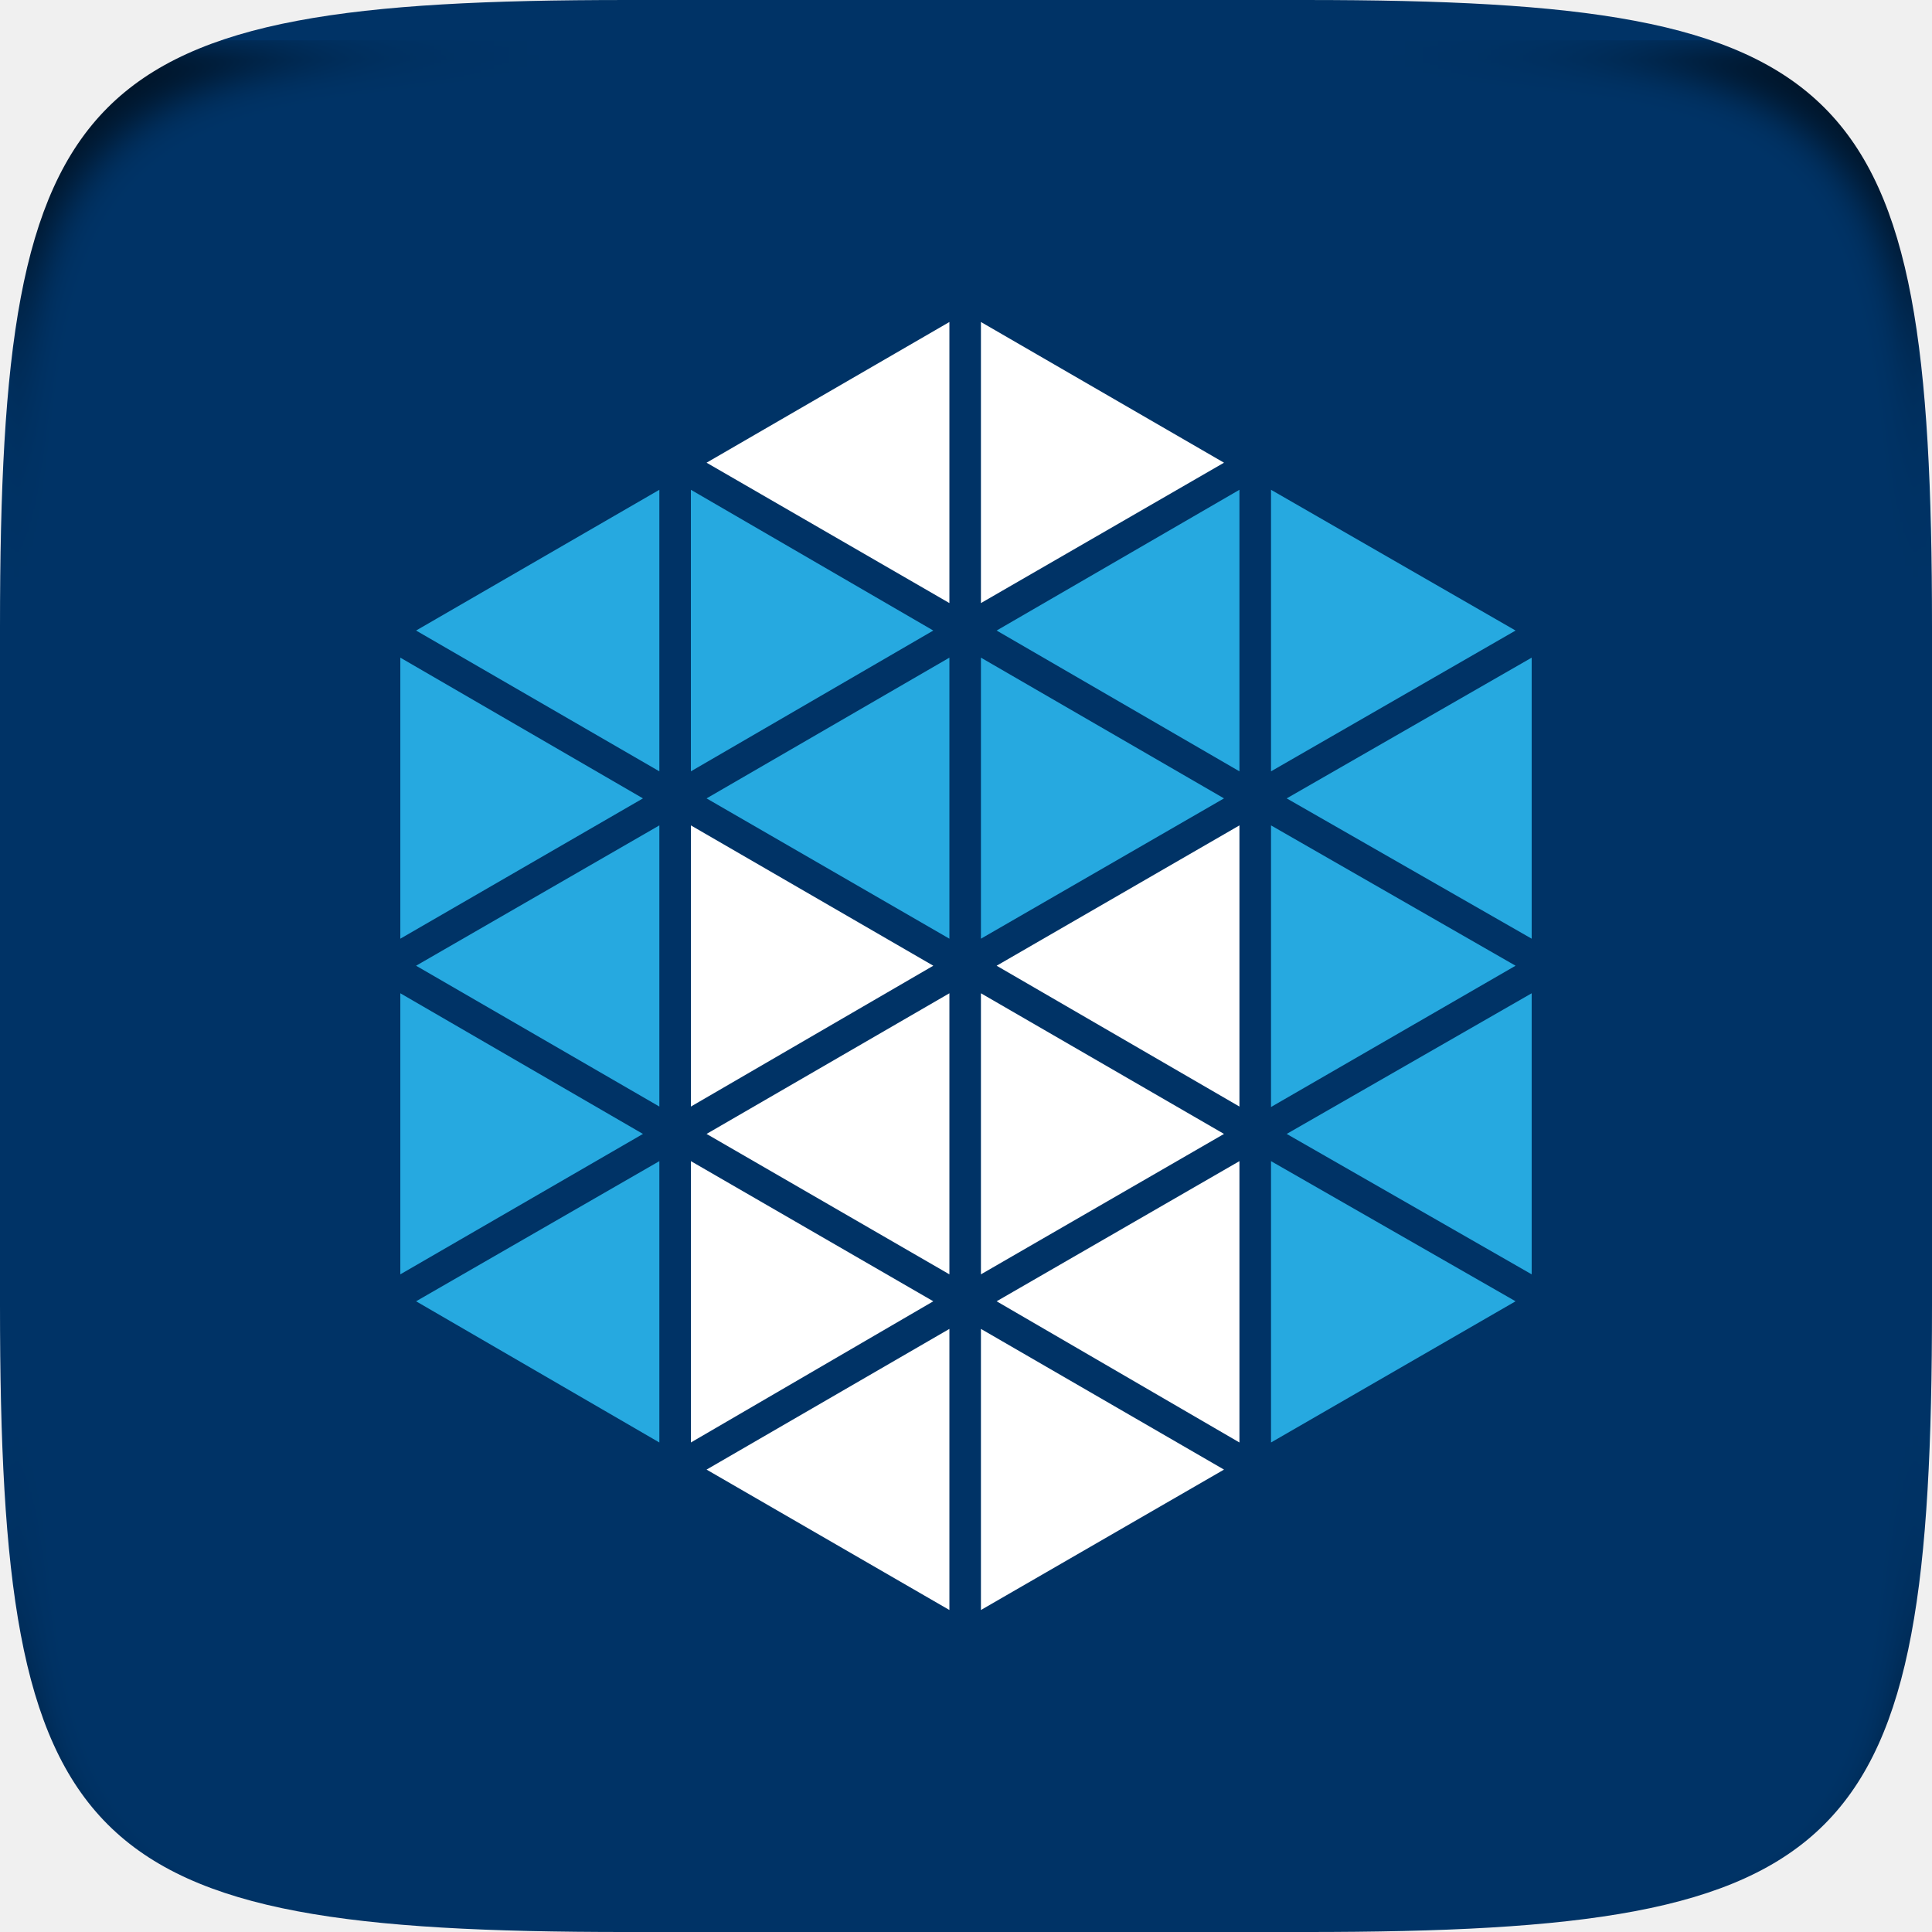
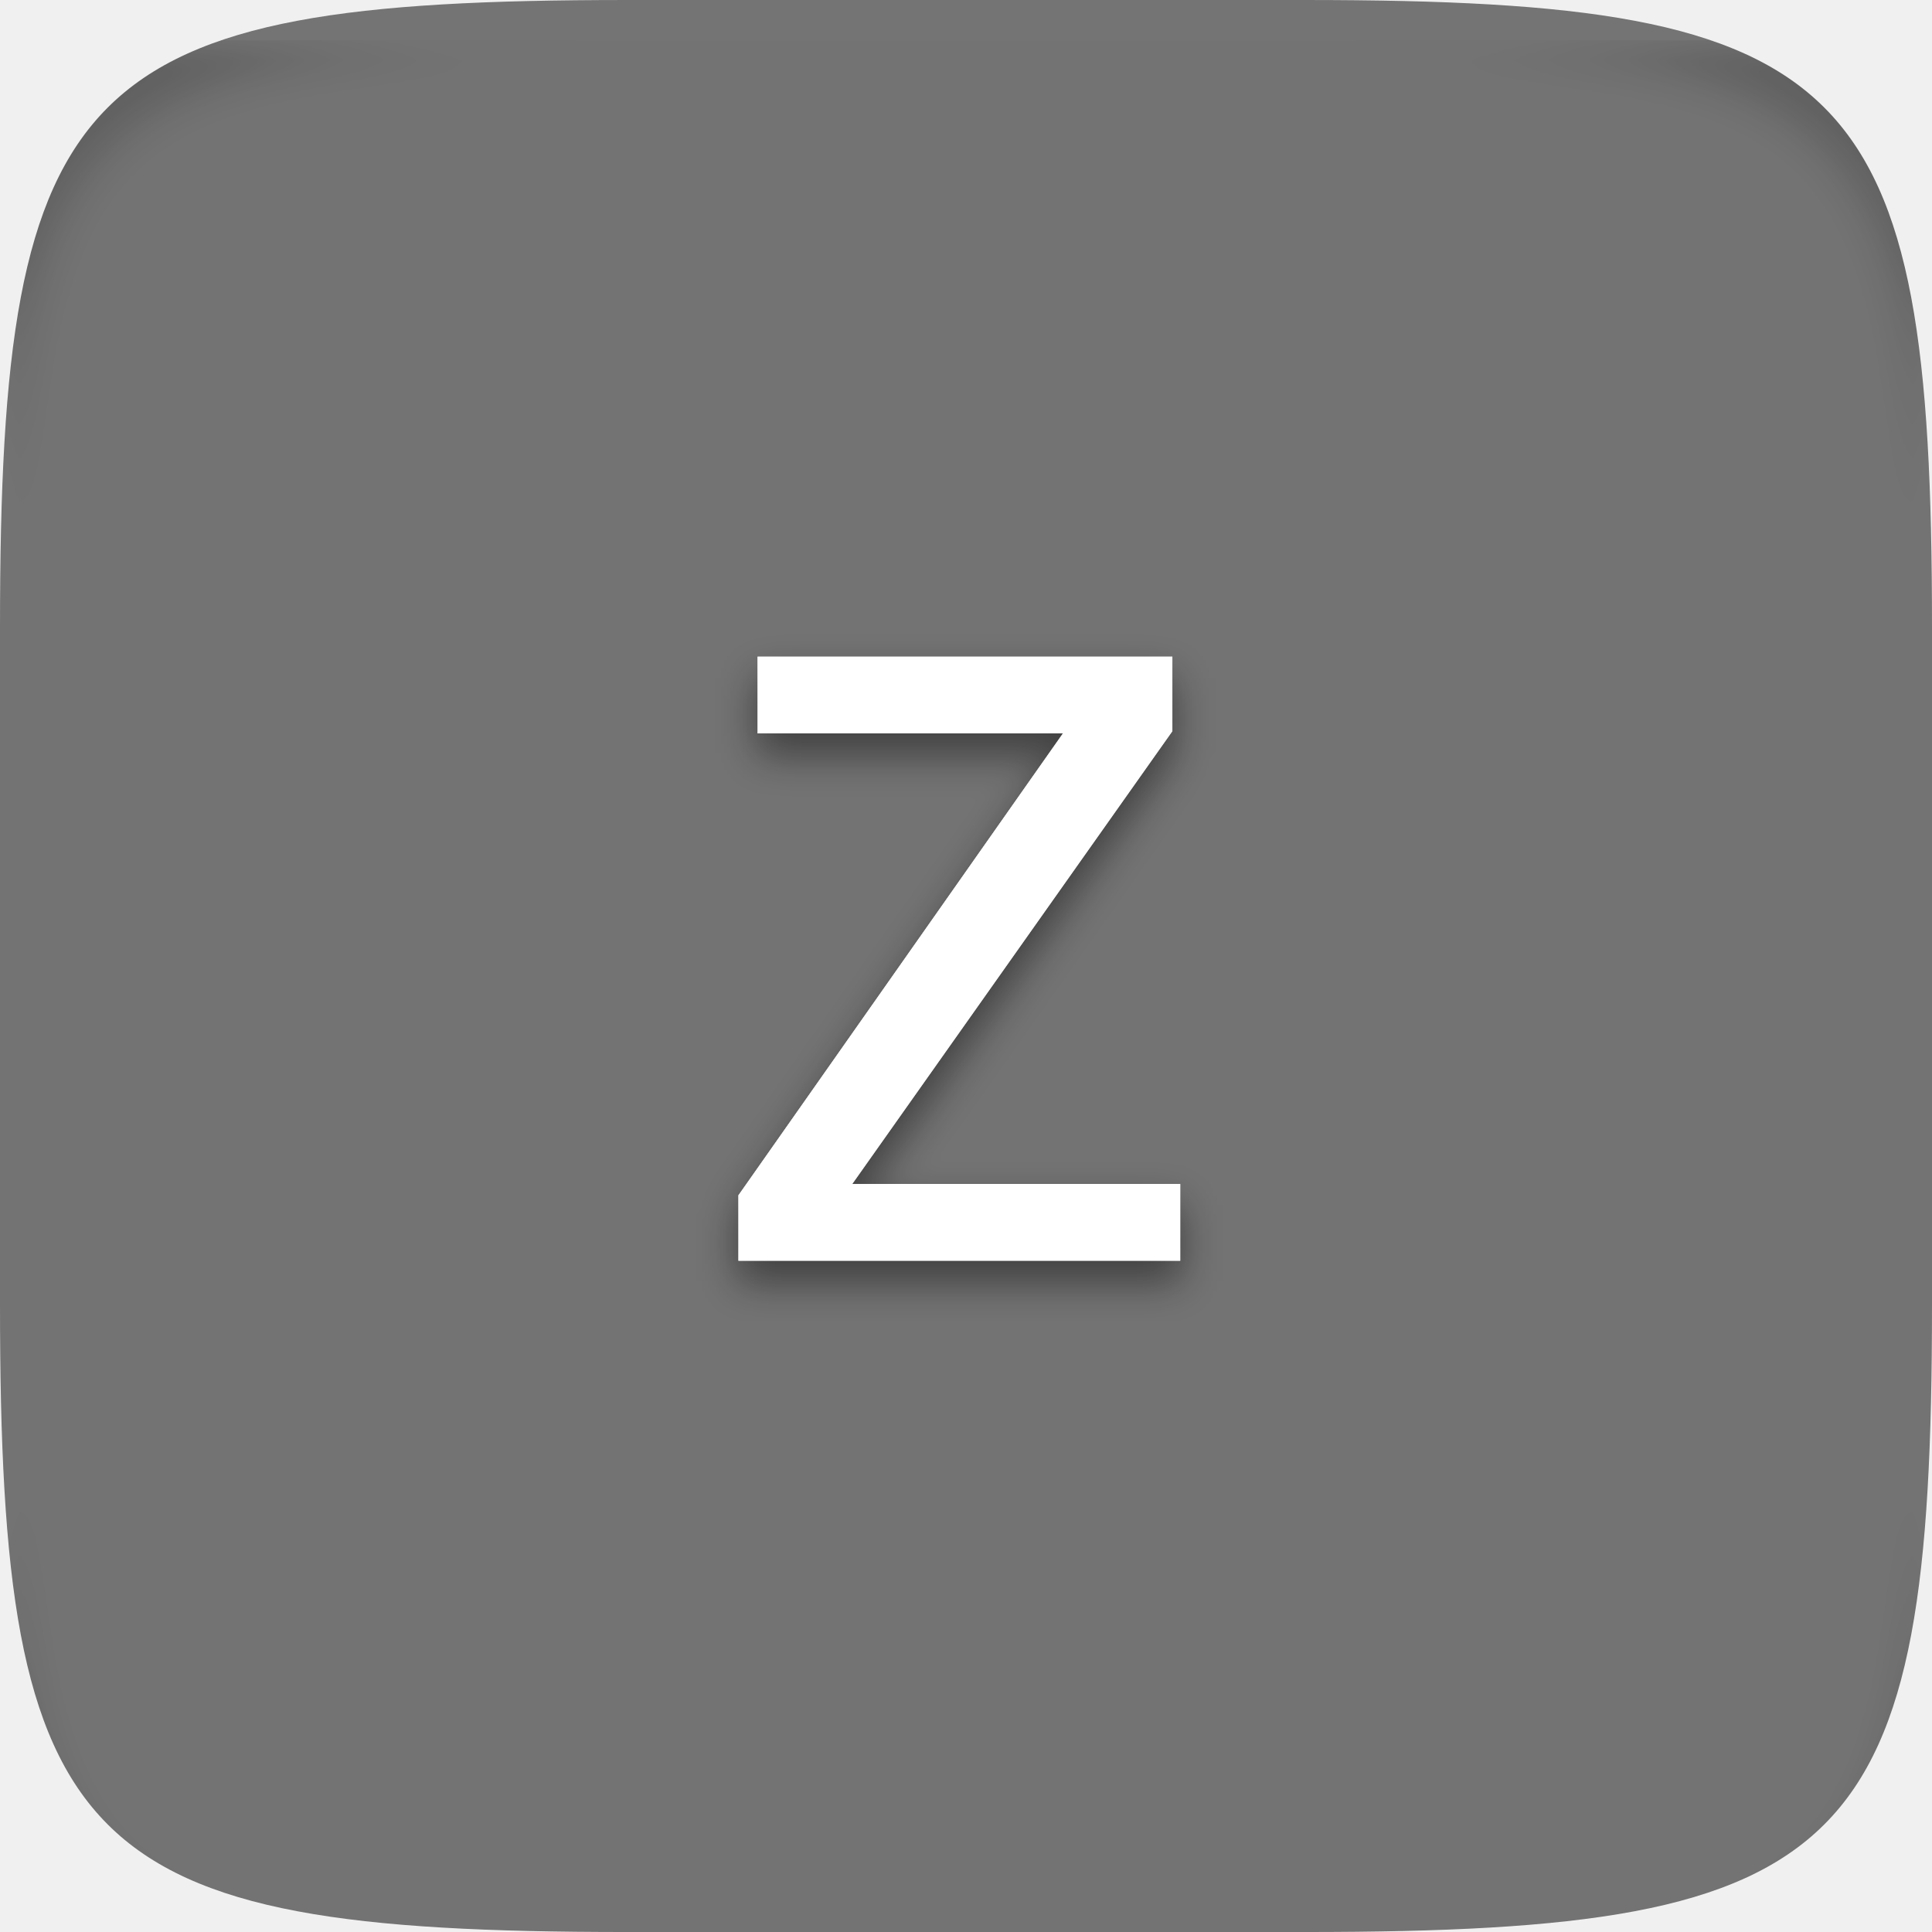
- <svg xmlns="http://www.w3.org/2000/svg" version="1.1" id="svg6517" x="0px" y="0px" width="96px" height="96px" viewBox="0 0 96 96" enable-background="new 0 0 96 96" xml:space="preserve">
-   <filter id="filter891">
-     <feGaussianBlur stdDeviation="0.72" id="feGaussianBlur893" />
-   </filter>
-   <filter style="color-interpolation-filters:sRGB;" id="filter1121">
-     <feFlood flood-color="rgb(0,0,0)" flood-opacity="0.6" result="flood" id="feFlood1123" />
-     <feComposite operator="out" in2="SourceGraphic" in="flood" result="composite1" id="feComposite1125" />
-     <feGaussianBlur in="composite1" stdDeviation="1" result="blur" id="feGaussianBlur1127" />
-     <feOffset dx="0" dy="2" result="offset" id="feOffset1129" />
-     <feComposite operator="atop" in2="SourceGraphic" in="offset" result="composite2" id="feComposite1131" />
-   </filter>
-   <g id="layer1" transform="translate(268,-635.2908)">
-     <g id="path6455" filter="url(#filter1121)">
-       <path fill="#003366" d="M-268,700.156v-33.73c0-27.243,3.888-31.135,31.103-31.135h33.793c27.216,0,31.104,3.892,31.104,31.135    v33.73c0,27.242-3.888,31.135-31.104,31.135h-33.793C-264.112,731.291-268,727.398-268,700.156z" />
-     </g>
-     <g>
-       <g>
-         <polygon fill="#FFFFFF" points="-233.67,676.304 -233.67,690.275 -221.625,683.277    " />
-         <polygon fill="#FFFFFF" points="-232.891,691.635 -220.825,698.612 -220.825,684.646    " />
-         <polygon fill="#FFFFFF" points="-219.258,684.646 -219.258,698.612 -207.18,691.635    " />
-         <polygon fill="#FFFFFF" points="-218.478,683.277 -206.413,690.275 -206.413,676.304    " />
-         <polygon fill="#FFFFFF" points="-233.67,692.987 -233.67,706.967 -221.625,699.951    " />
-         <polygon fill="#FFFFFF" points="-232.891,708.314 -220.825,715.291 -220.825,701.323    " />
-         <polygon fill="#FFFFFF" points="-219.258,701.323 -219.258,715.291 -207.18,708.314    " />
-         <polygon fill="#FFFFFF" points="-218.478,699.951 -206.413,706.967 -206.413,692.987    " />
-         <polygon fill="#FFFFFF" points="-232.891,658.282 -220.825,665.257 -220.825,651.291    " />
-         <polygon fill="#FFFFFF" points="-219.258,651.291 -219.258,665.257 -207.18,658.282    " />
+ <svg xmlns="http://www.w3.org/2000/svg" width="96" height="96" id="svg6517" version="1.1" viewBox="0 0 96 96">
+   <defs id="defs6519">
+     <linearGradient id="Background">
+       <stop id="stop4178" offset="0" style="stop-color:#b8b8b8;stop-opacity:1" />
+       <stop id="stop4180" offset="1" style="stop-color:#c9c9c9;stop-opacity:1" />
+     </linearGradient>
+     <filter style="color-interpolation-filters:sRGB;" id="filter1121">
+       <feFlood flood-opacity="0.6" flood-color="rgb(0,0,0)" result="flood" id="feFlood1123" />
+       <feComposite in="flood" in2="SourceGraphic" operator="out" result="composite1" id="feComposite1125" />
+       <feGaussianBlur in="composite1" stdDeviation="1" result="blur" id="feGaussianBlur1127" />
+       <feOffset dx="0" dy="2" result="offset" id="feOffset1129" />
+       <feComposite in="offset" in2="SourceGraphic" operator="atop" result="composite2" id="feComposite1131" />
+     </filter>
+     <filter style="color-interpolation-filters:sRGB;" id="filter950">
+       <feFlood flood-opacity="0.25" flood-color="rgb(0,0,0)" result="flood" id="feFlood952" />
+       <feComposite in="flood" in2="SourceGraphic" operator="in" result="composite1" id="feComposite954" />
+       <feGaussianBlur in="composite1" stdDeviation="1" result="blur" id="feGaussianBlur956" />
+       <feOffset dx="0" dy="1" result="offset" id="feOffset958" />
+       <feComposite in="SourceGraphic" in2="offset" operator="over" result="composite2" id="feComposite960" />
+       <feBlend blend="normal" id="feBlend3895" in2="composite2" />
+     </filter>
+     <clipPath clipPathUnits="userSpaceOnUse" id="clipPath873">
+       <g transform="matrix(0,-0.6666667,0.6660448,0,-258.2599,677)" id="g875" style="fill:#ff00ff;fill-opacity:1;stroke:none;display:inline">
+         <path style="fill:#ff00ff;fill-opacity:1;stroke:none;display:inline" d="m 46.703,898.228 50.595,0 C 138.162,898.228 144,904.065 144,944.926 l 0,50.738 c 0,40.861 -5.838,46.698 -46.703,46.698 l -50.595,0 C 5.838,1042.362 0,1036.525 0,995.664 L 0,944.926 C 0,904.065 5.838,898.228 46.703,898.228 Z" id="path877" />
      </g>
-       <g>
-         <polygon fill="#26A9E0" points="-248.108,667.969 -248.108,681.934 -236.052,674.962    " />
-         <polygon fill="#26A9E0" points="-247.325,683.277 -235.237,690.275 -235.237,676.304    " />
-         <polygon fill="#26A9E0" points="-204.844,676.304 -204.844,690.297 -192.692,683.277    " />
-         <polygon fill="#26A9E0" points="-204.065,674.962 -191.892,681.934 -191.892,667.969    " />
-         <polygon fill="#26A9E0" points="-248.108,684.646 -248.108,698.612 -236.052,691.635    " />
-         <polygon fill="#26A9E0" points="-247.325,699.951 -235.237,706.967 -235.237,692.987    " />
-         <polygon fill="#26A9E0" points="-204.844,692.987 -204.844,706.967 -192.692,699.951    " />
-         <polygon fill="#26A9E0" points="-247.325,666.622 -235.237,673.618 -235.237,659.628    " />
-         <polygon fill="#26A9E0" points="-233.67,659.628 -233.67,673.618 -221.625,666.622    " />
-         <polygon fill="#26A9E0" points="-232.891,674.962 -220.825,681.934 -220.825,667.969    " />
-         <polygon fill="#26A9E0" points="-219.258,667.969 -219.258,681.934 -207.18,674.962    " />
-         <polygon fill="#26A9E0" points="-218.478,666.622 -206.413,673.618 -206.413,659.628    " />
-         <polygon fill="#26A9E0" points="-204.844,659.628 -204.844,673.618 -192.692,666.622    " />
-         <polygon fill="#26A9E0" points="-204.065,691.635 -191.892,698.612 -191.892,684.646    " />
-       </g>
-     </g>
+     </clipPath>
+     <filter id="filter891">
+       <feGaussianBlur stdDeviation="0.72" id="feGaussianBlur893" />
+     </filter>
+   </defs>
+   <g id="layer1" transform="translate(268,-635.2908)" style="display:inline">
+     <path style="fill:#333333;fill-opacity:0.933;stroke:none;display:inline;filter:url(#filter1121);opacity:0.7" d="m -268,700.156 0,-33.73 c 0,-27.243 3.888,-31.135 31.103,-31.135 l 33.794,0 c 27.215,0 31.103,3.892 31.103,31.135 l 0,33.73 c 0,27.243 -3.888,31.135 -31.103,31.135 l -33.794,0 C -264.112,731.291 -268,727.399 -268,700.156 Z" id="path6455" />
  </g>
-   <g id="layer3">
- </g>
-   <g id="layer2" display="none">
-     <g id="g4394" transform="translate(-340,-581)" display="inline">
+   <g id="layer3" style="display:inline">
+     <text xml:space="preserve" style="font-size:40px;font-style:normal;font-weight:normal;line-height:125%;letter-spacing:0px;word-spacing:0px;fill:#ffffff;fill-opacity:1;stroke:none;filter:url(#filter950);font-family:Sans" x="34.504" y="62.644" id="text3891">
+       <tspan id="tspan3893" x="34.504" y="62.644" style="font-size:56px;font-style:normal;font-variant:normal;font-weight:500;font-stretch:normal;fill:#ffffff;fill-opacity:1;font-family:Ubuntu;-inkscape-font-specification:Ubuntu Medium">z</tspan>
+     </text>
+     <rect style="opacity:0.7;fill:none;stroke:none" id="rect3021" width="64" height="64" x="16" y="16" />
+   </g>
+   <g id="layer2" style="display:none">
+     <g style="display:inline" transform="translate(-340,-581)" id="g4394" clip-path="none">
      <g id="g855">
-         <g id="g870" opacity="0.6" filter="url(#filter891)">
-           <path id="path844_1_" d="      M366,591c0,9.941-8.059,18-18,18s-18-8.059-18-18c0-9.941,8.059-18,18-18S366,581.059,366,591z" />
+         <g id="g870" clip-path="url(#clipPath873)" style="opacity:0.6;filter:url(#filter891)">
+           <path transform="matrix(1.499999,0,0,1.499999,-29.99979,-237.5428)" d="m 264,552.362 c 0,6.627 -5.373,12 -12,12 -6.627,0 -12,-5.373 -12,-12 0,-6.627 5.373,-12 12,-12 6.627,0 12,5.373 12,12 z" id="path844" style="color:#000000;fill:#000000;fill-opacity:1;fill-rule:nonzero;stroke:none;stroke-width:4;marker:none;visibility:visible;display:inline;overflow:visible;enable-background:accumulate" />
        </g>
        <g id="g862">
-           <path id="path4398" fill="#F5F5F5" d="      M366,590c0,9.941-8.059,18-18,18s-18-8.059-18-18c0-9.941,8.059-18,18-18S366,580.059,366,590z" />
-           <path id="path4400" fill="#DD4814" d="      M363,590c0,8.284-6.716,15-15,15s-15-6.716-15-15s6.716-15,15-15S363,581.716,363,590z" />
-           <path id="path4459" fill="#F5F5F5" d="      M354.511,598.909c-0.554,0.405-5.792-2.284-6.479-2.281c-0.687,0.002-5.908,2.724-6.465,2.322      c-0.557-0.402,0.381-6.215,0.167-6.868c-0.214-0.652-4.416-4.777-4.206-5.431c0.21-0.654,6.028-1.558,6.583-1.963      c0.554-0.405,3.179-5.676,3.865-5.678c0.688-0.002,3.345,5.252,3.901,5.654c0.557,0.402,6.381,1.269,6.595,1.922      c0.214,0.652-3.961,4.803-4.172,5.458C354.09,592.697,355.065,598.503,354.511,598.909z" />
+           <path style="color:#000000;fill:#f5f5f5;fill-opacity:1;fill-rule:nonzero;stroke:none;stroke-width:4;marker:none;visibility:visible;display:inline;overflow:visible;enable-background:accumulate" id="path4398" d="m 264,552.362 c 0,6.627 -5.373,12 -12,12 -6.627,0 -12,-5.373 -12,-12 0,-6.627 5.373,-12 12,-12 6.627,0 12,5.373 12,12 z" transform="matrix(1.499999,0,0,1.499999,-29.99979,-238.5428)" />
+           <path transform="matrix(1.25,0,0,1.25,33,-100.4527)" d="m 264,552.362 c 0,6.627 -5.373,12 -12,12 -6.627,0 -12,-5.373 -12,-12 0,-6.627 5.373,-12 12,-12 6.627,0 12,5.373 12,12 z" id="path4400" style="color:#000000;fill:#dd4814;fill-opacity:1;fill-rule:nonzero;stroke:none;stroke-width:4;marker:none;visibility:visible;display:inline;overflow:visible;enable-background:accumulate" />
+           <path style="color:#000000;fill:#f5f5f5;fill-opacity:1;fill-rule:nonzero;stroke:none;stroke-width:3;marker:none;visibility:visible;display:inline;overflow:visible;enable-background:accumulate" id="path4459" d="m 669.817,595.777 c -0.391,0.226 -3.626,-1.903 -4.076,-1.951 -0.449,-0.047 -4.057,1.363 -4.392,1.061 -0.336,-0.302 0.69,-4.037 0.596,-4.479 -0.094,-0.442 -2.55,-3.437 -2.366,-3.85 0.184,-0.413 4.053,-0.592 4.444,-0.818 0.391,-0.226 2.481,-3.487 2.93,-3.44 0.449,0.047 1.815,3.671 2.151,3.974 0.336,0.302 4.083,1.282 4.177,1.724 0.094,0.442 -2.931,2.861 -3.115,3.274 -0.184,0.413 0.043,4.279 -0.349,4.505 z" transform="matrix(1.511423,-0.1636638,0.1636638,1.511423,-755.3735,-191.9365)" />
        </g>
      </g>
    </g>
  </g>
</svg>
